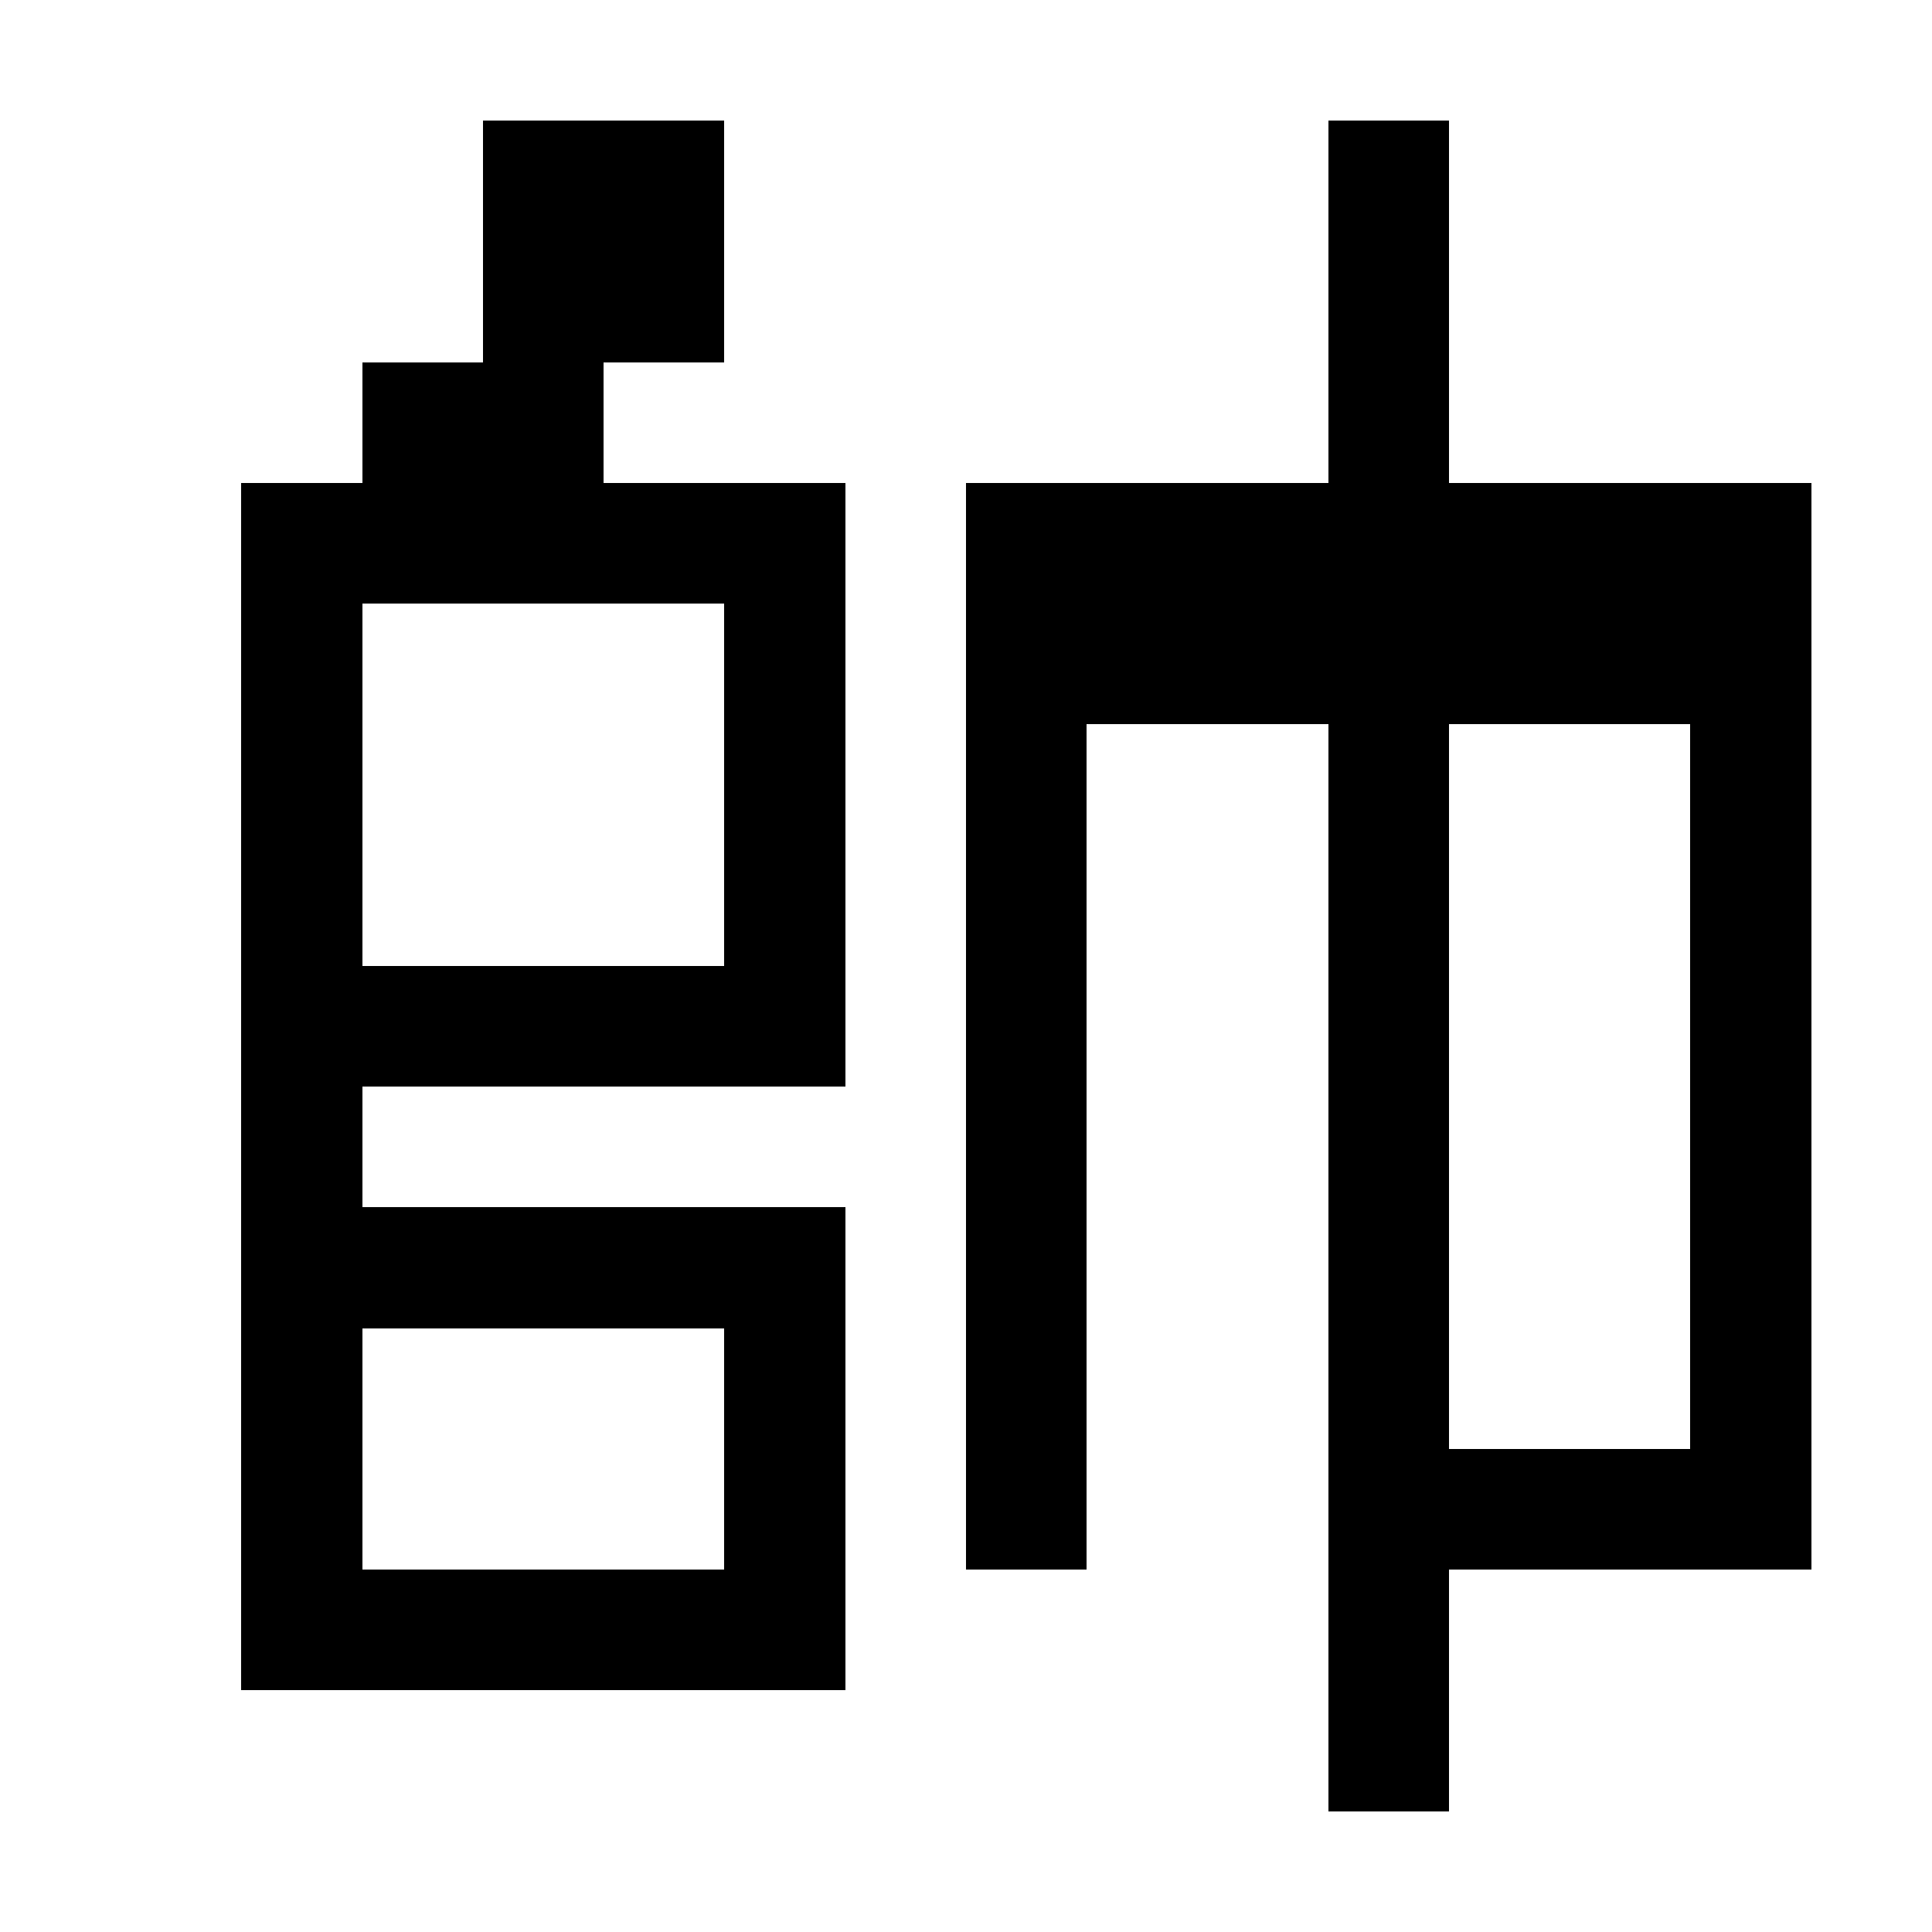
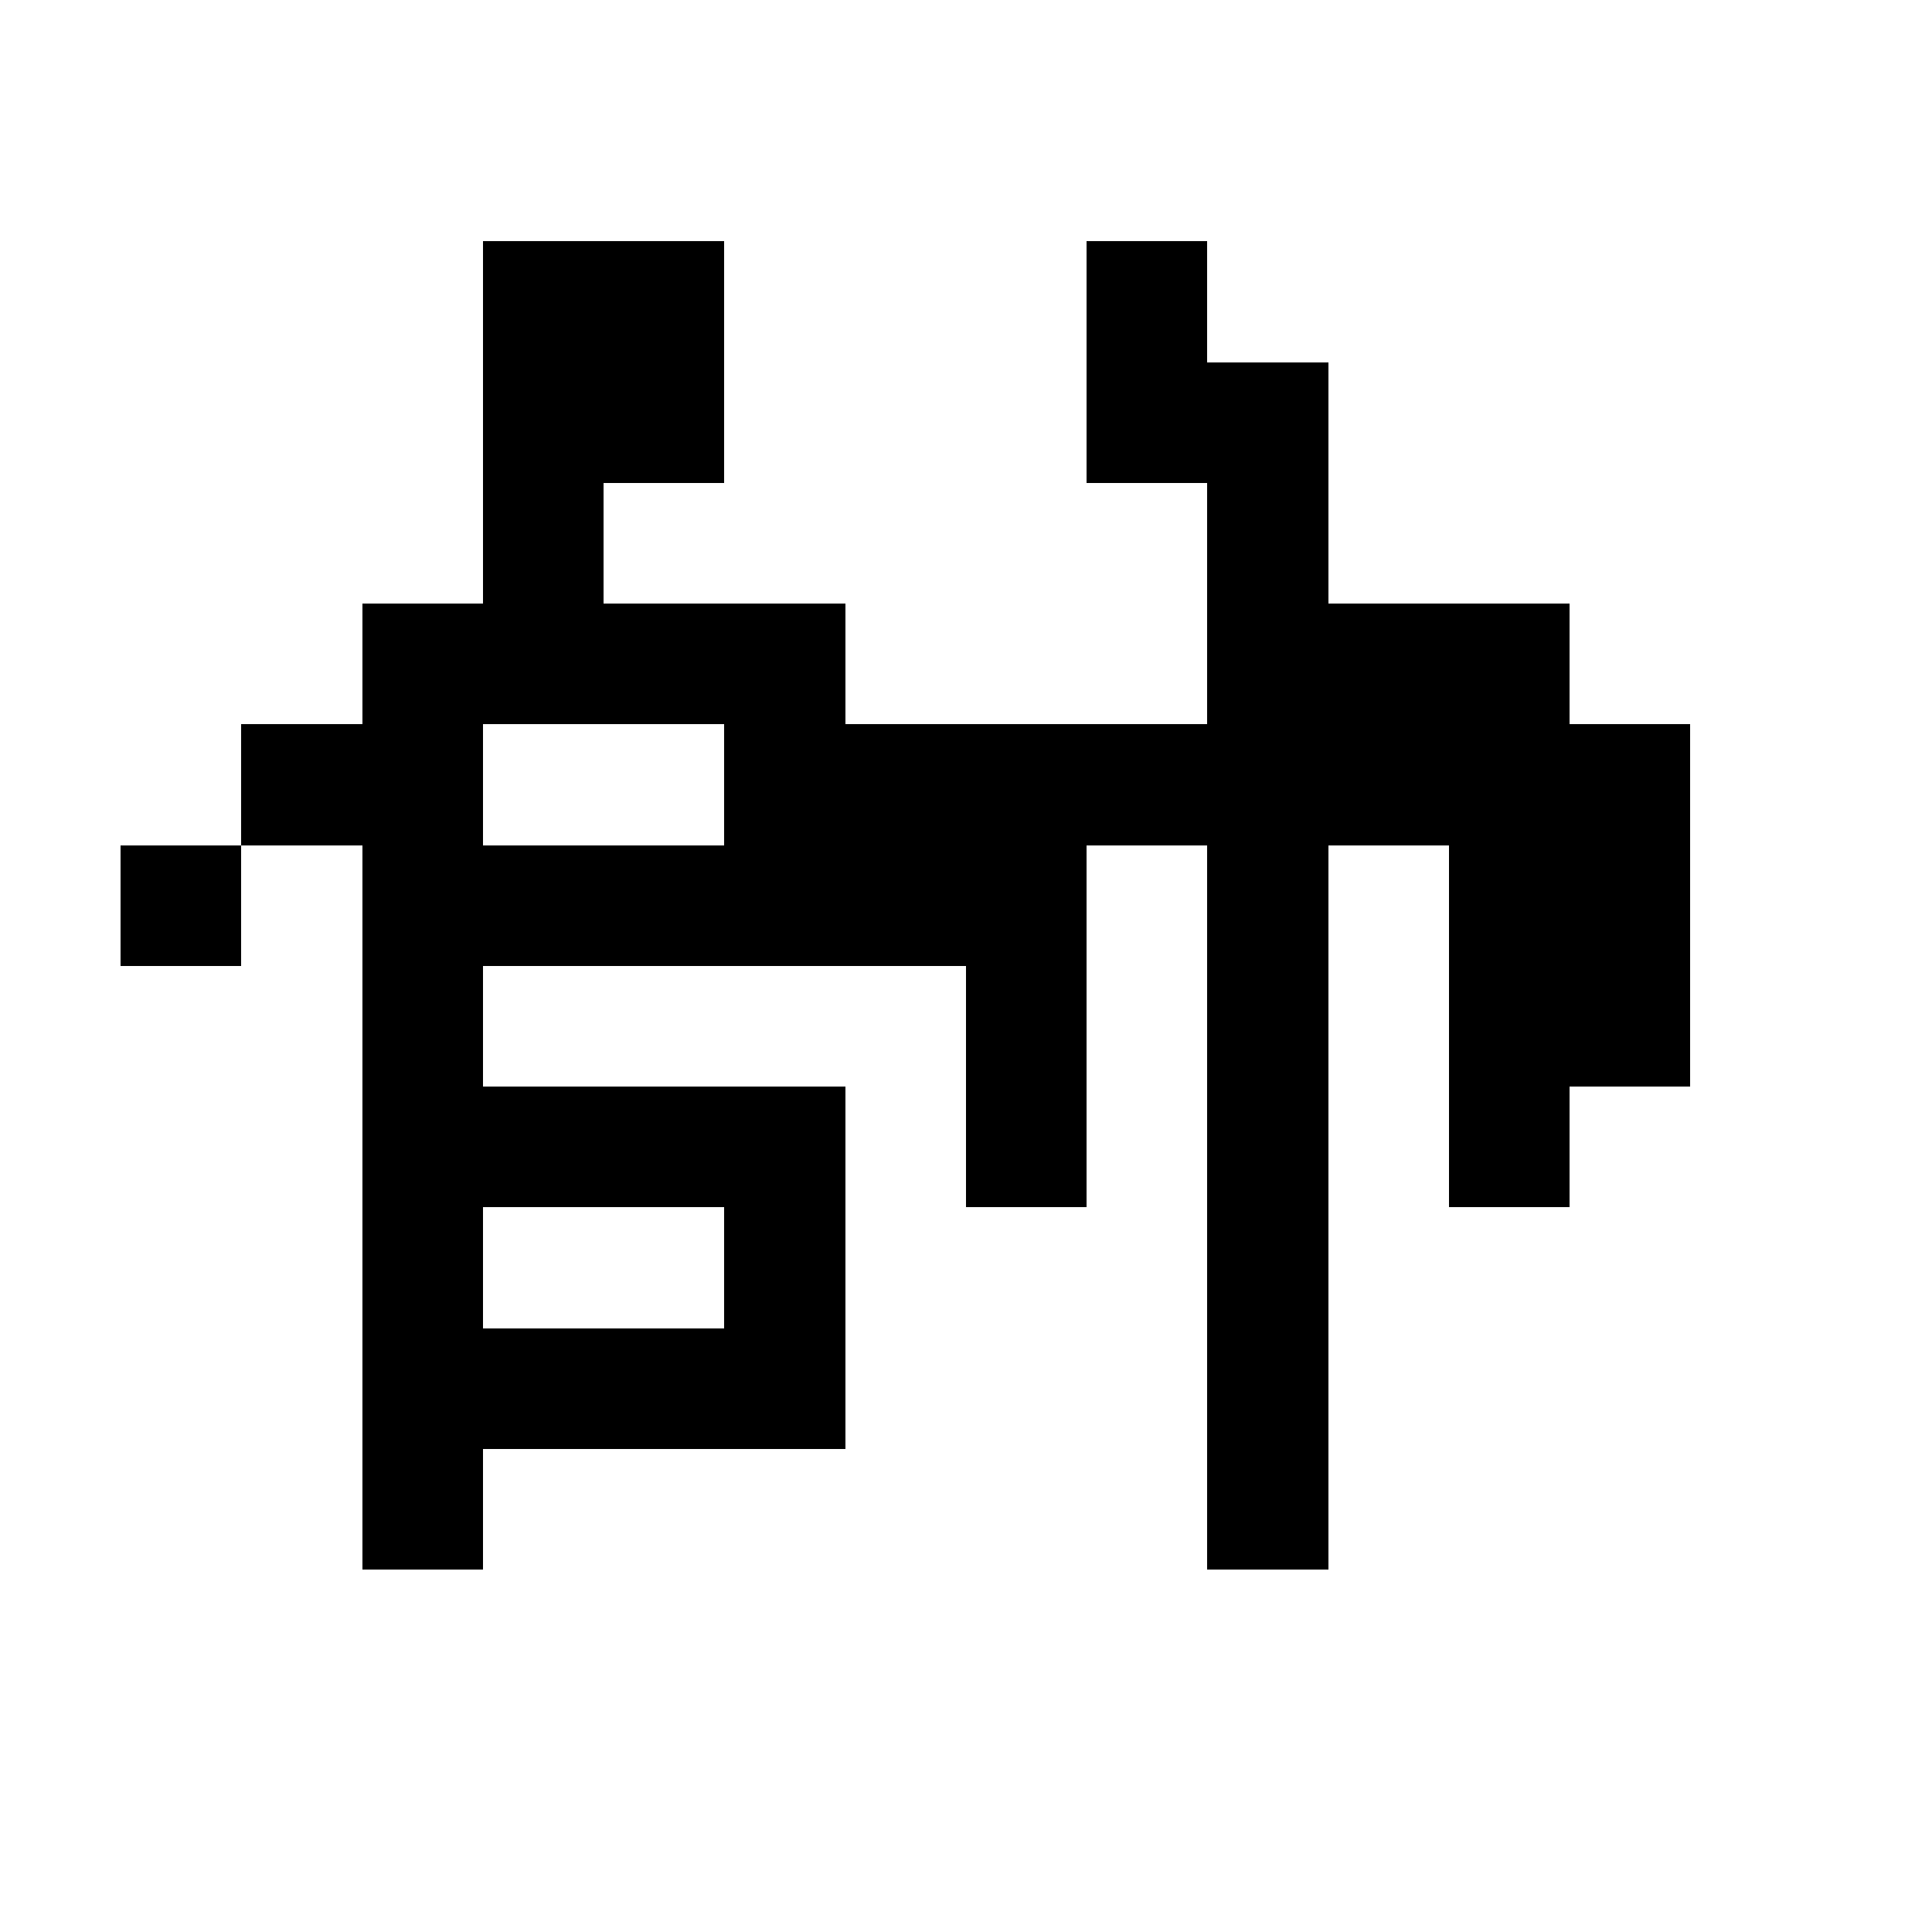
<svg xmlns="http://www.w3.org/2000/svg" viewBox="0 0 16 16" width="16" height="16" shape-rendering="crispEdges">
+   <g fill="#fcfcfc" />
  <g fill="currentColor">
-     <rect x="4" y="1" width="1" height="1" />
-     <rect x="5" y="1" width="1" height="1" />
-     <rect x="11" y="1" width="1" height="1" />
    <rect x="4" y="2" width="1" height="1" />
    <rect x="5" y="2" width="1" height="1" />
-     <rect x="11" y="2" width="1" height="1" />
-     <rect x="3" y="3" width="1" height="1" />
+     <rect x="9" y="2" width="1" height="1" />
    <rect x="4" y="3" width="1" height="1" />
-     <rect x="11" y="3" width="1" height="1" />
-     <rect x="2" y="4" width="1" height="1" />
-     <rect x="3" y="4" width="1" height="1" />
+     <rect x="5" y="3" width="1" height="1" />
+     <rect x="9" y="3" width="1" height="1" />
+     <rect x="10" y="3" width="1" height="1" />
    <rect x="4" y="4" width="1" height="1" />
-     <rect x="5" y="4" width="1" height="1" />
-     <rect x="6" y="4" width="1" height="1" />
-     <rect x="8" y="4" width="1" height="1" />
-     <rect x="9" y="4" width="1" height="1" />
    <rect x="10" y="4" width="1" height="1" />
-     <rect x="11" y="4" width="1" height="1" />
-     <rect x="12" y="4" width="1" height="1" />
-     <rect x="13" y="4" width="1" height="1" />
-     <rect x="14" y="4" width="1" height="1" />
-     <rect x="2" y="5" width="1" height="1" />
+     <rect x="3" y="5" width="1" height="1" />
+     <rect x="4" y="5" width="1" height="1" />
+     <rect x="5" y="5" width="1" height="1" />
    <rect x="6" y="5" width="1" height="1" />
-     <rect x="8" y="5" width="1" height="1" />
-     <rect x="9" y="5" width="1" height="1" />
    <rect x="10" y="5" width="1" height="1" />
    <rect x="11" y="5" width="1" height="1" />
    <rect x="12" y="5" width="1" height="1" />
-     <rect x="13" y="5" width="1" height="1" />
-     <rect x="14" y="5" width="1" height="1" />
    <rect x="2" y="6" width="1" height="1" />
+     <rect x="3" y="6" width="1" height="1" />
    <rect x="6" y="6" width="1" height="1" />
+     <rect x="7" y="6" width="1" height="1" />
    <rect x="8" y="6" width="1" height="1" />
+     <rect x="9" y="6" width="1" height="1" />
+     <rect x="10" y="6" width="1" height="1" />
    <rect x="11" y="6" width="1" height="1" />
-     <rect x="14" y="6" width="1" height="1" />
-     <rect x="2" y="7" width="1" height="1" />
+     <rect x="12" y="6" width="1" height="1" />
+     <rect x="13" y="6" width="1" height="1" />
+     <rect x="1" y="7" width="1" height="1" />
+     <rect x="3" y="7" width="1" height="1" />
+     <rect x="4" y="7" width="1" height="1" />
+     <rect x="5" y="7" width="1" height="1" />
    <rect x="6" y="7" width="1" height="1" />
+     <rect x="7" y="7" width="1" height="1" />
    <rect x="8" y="7" width="1" height="1" />
-     <rect x="11" y="7" width="1" height="1" />
-     <rect x="14" y="7" width="1" height="1" />
-     <rect x="2" y="8" width="1" height="1" />
+     <rect x="10" y="7" width="1" height="1" />
+     <rect x="12" y="7" width="1" height="1" />
+     <rect x="13" y="7" width="1" height="1" />
    <rect x="3" y="8" width="1" height="1" />
-     <rect x="4" y="8" width="1" height="1" />
-     <rect x="5" y="8" width="1" height="1" />
-     <rect x="6" y="8" width="1" height="1" />
    <rect x="8" y="8" width="1" height="1" />
-     <rect x="11" y="8" width="1" height="1" />
-     <rect x="14" y="8" width="1" height="1" />
-     <rect x="2" y="9" width="1" height="1" />
+     <rect x="10" y="8" width="1" height="1" />
+     <rect x="12" y="8" width="1" height="1" />
+     <rect x="13" y="8" width="1" height="1" />
+     <rect x="3" y="9" width="1" height="1" />
+     <rect x="4" y="9" width="1" height="1" />
+     <rect x="5" y="9" width="1" height="1" />
+     <rect x="6" y="9" width="1" height="1" />
    <rect x="8" y="9" width="1" height="1" />
-     <rect x="11" y="9" width="1" height="1" />
-     <rect x="14" y="9" width="1" height="1" />
-     <rect x="2" y="10" width="1" height="1" />
+     <rect x="10" y="9" width="1" height="1" />
+     <rect x="12" y="9" width="1" height="1" />
    <rect x="3" y="10" width="1" height="1" />
-     <rect x="4" y="10" width="1" height="1" />
-     <rect x="5" y="10" width="1" height="1" />
    <rect x="6" y="10" width="1" height="1" />
-     <rect x="8" y="10" width="1" height="1" />
-     <rect x="11" y="10" width="1" height="1" />
-     <rect x="14" y="10" width="1" height="1" />
-     <rect x="2" y="11" width="1" height="1" />
+     <rect x="10" y="10" width="1" height="1" />
+     <rect x="3" y="11" width="1" height="1" />
+     <rect x="4" y="11" width="1" height="1" />
+     <rect x="5" y="11" width="1" height="1" />
    <rect x="6" y="11" width="1" height="1" />
-     <rect x="8" y="11" width="1" height="1" />
-     <rect x="11" y="11" width="1" height="1" />
-     <rect x="14" y="11" width="1" height="1" />
-     <rect x="2" y="12" width="1" height="1" />
-     <rect x="6" y="12" width="1" height="1" />
-     <rect x="8" y="12" width="1" height="1" />
-     <rect x="11" y="12" width="1" height="1" />
-     <rect x="12" y="12" width="1" height="1" />
-     <rect x="13" y="12" width="1" height="1" />
-     <rect x="14" y="12" width="1" height="1" />
-     <rect x="2" y="13" width="1" height="1" />
-     <rect x="3" y="13" width="1" height="1" />
-     <rect x="4" y="13" width="1" height="1" />
-     <rect x="5" y="13" width="1" height="1" />
-     <rect x="6" y="13" width="1" height="1" />
-     <rect x="11" y="13" width="1" height="1" />
-     <rect x="11" y="14" width="1" height="1" />
+     <rect x="10" y="11" width="1" height="1" />
+     <rect x="3" y="12" width="1" height="1" />
+     <rect x="10" y="12" width="1" height="1" />
  </g>
</svg>
